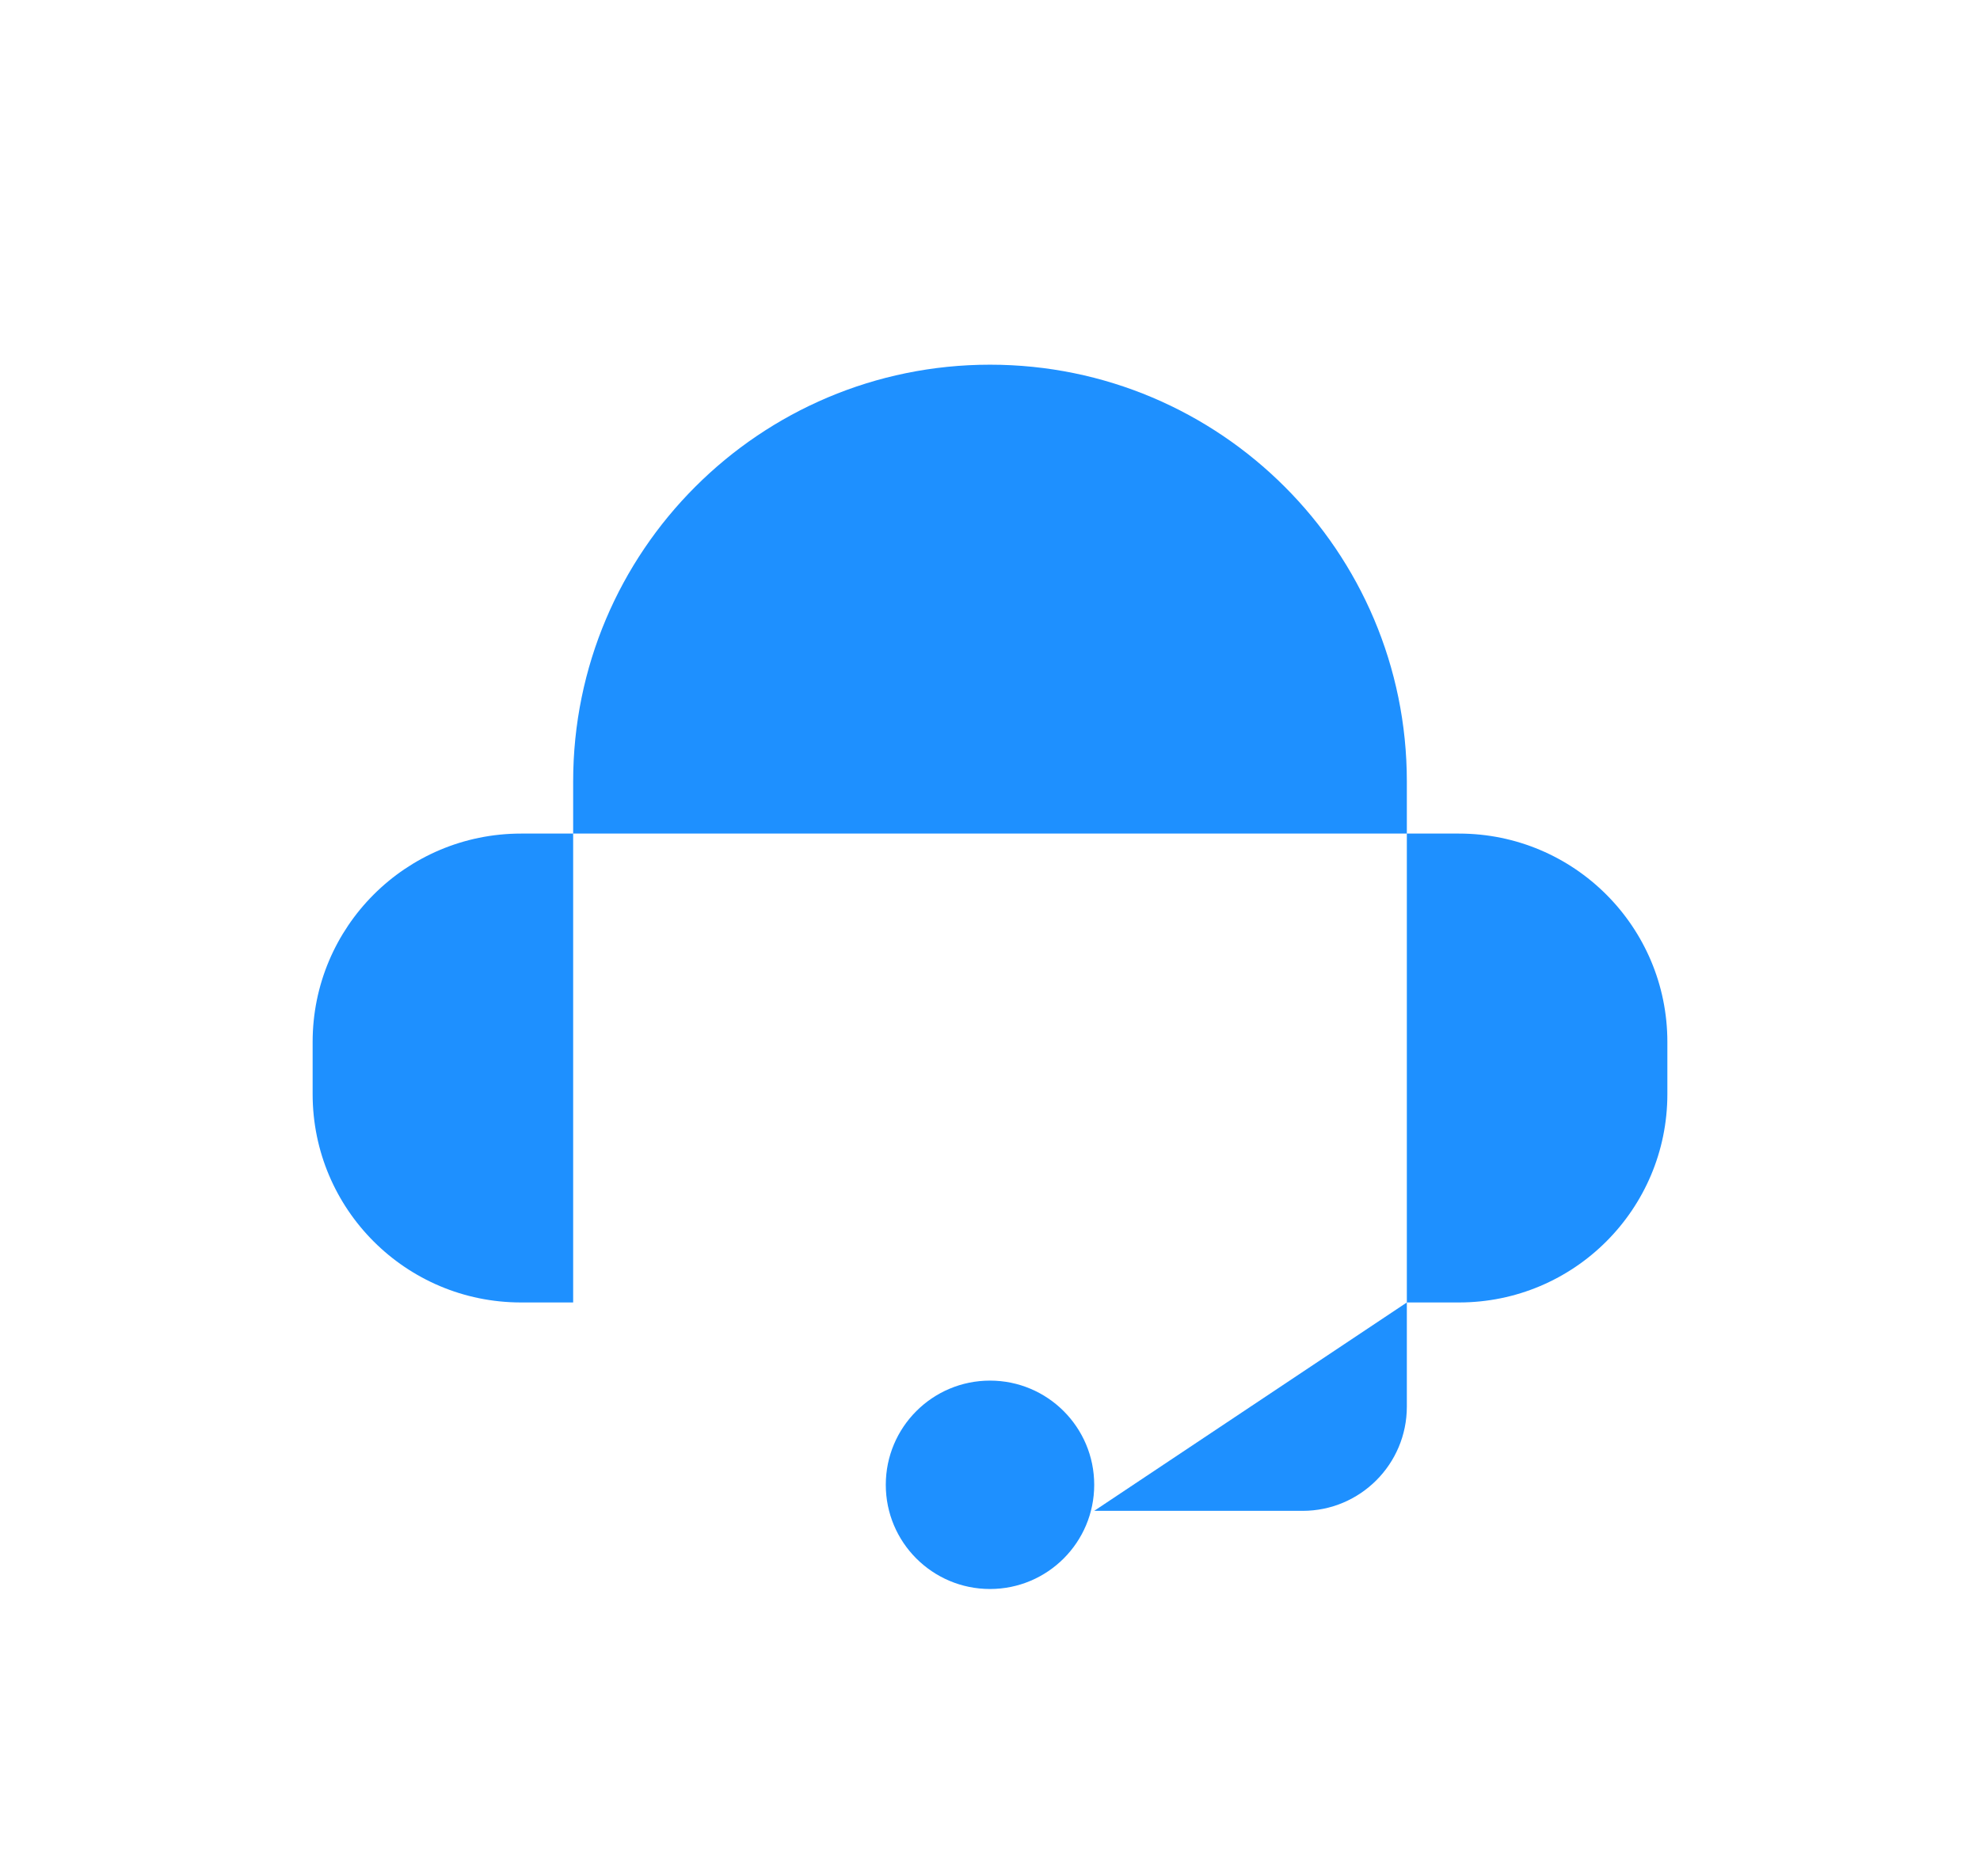
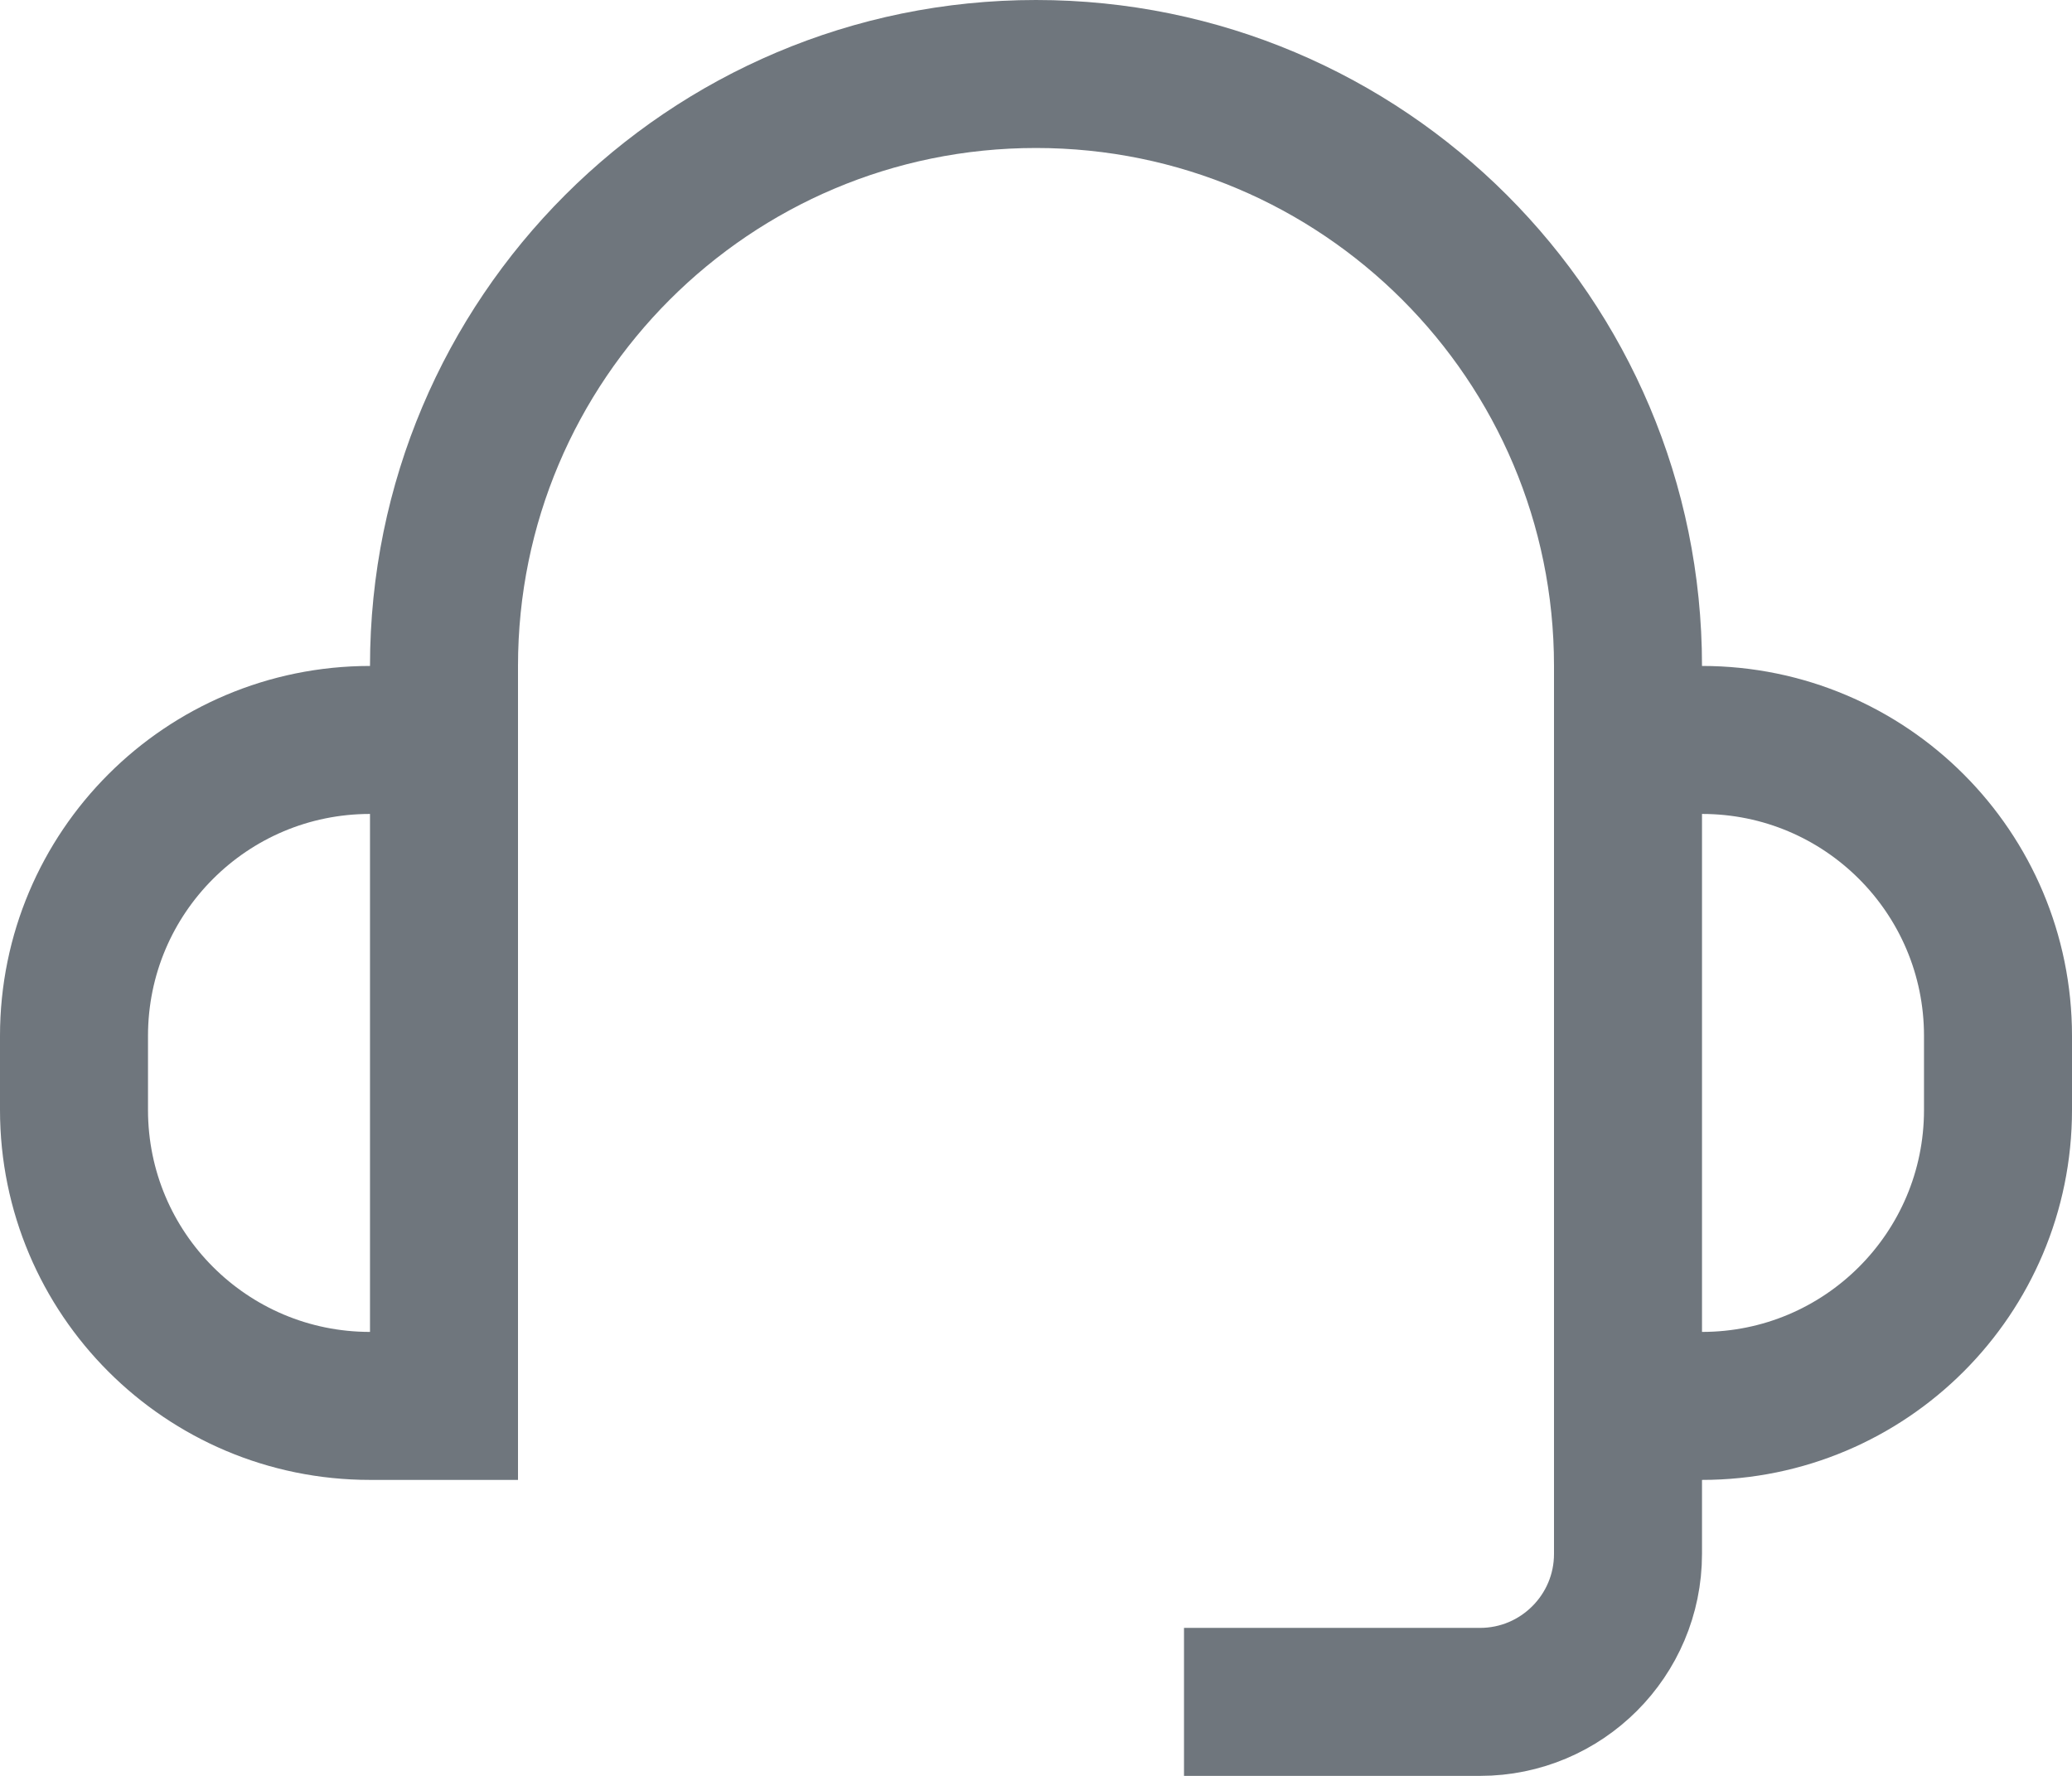
- <svg xmlns="http://www.w3.org/2000/svg" width="19" height="18" viewBox="0 0 19 18" fill="#1E90FF">
-   <path d="M13.5 12.5H14C15.105 12.5 16 11.605 16 10.5V10C16 8.895 15.105 8 14 8H13.5M13.5 12.5V8M13.5 12.5V13.5C13.5 14.052 13.052 14.5 12.5 14.5H10.5M5.5 8V12.5H5C3.895 12.5 3 11.605 3 10.5V10C3 8.895 3.895 8 5 8H5.5ZM5.5 8V7.5C5.5 5.291 7.291 3.5 9.5 3.5V3.5C11.709 3.5 13.5 5.291 13.5 7.5V8" />
-   <circle cx="9.5" cy="14.25" r="1" />
+ <svg xmlns="http://www.w3.org/2000/svg" width="14" height="12" viewBox="0 0 14 12" fill="none">
+   <path d="M11 9.5H11.5C12.605 9.5 13.5 8.605 13.5 7.5V7C13.5 5.895 12.605 5 11.5 5H11M11 9.5V5M11 9.5V10.5C11 11.052 10.552 11.5 10 11.5H8M3 5V9.5H2.5C1.395 9.5 0.5 8.605 0.5 7.5V7C0.5 5.895 1.395 5 2.5 5H3ZM3 5V4.5C3 2.291 4.791 0.5 7 0.5V0.5C9.209 0.5 11 2.291 11 4.5V5" stroke="#6F767D" />
</svg>
